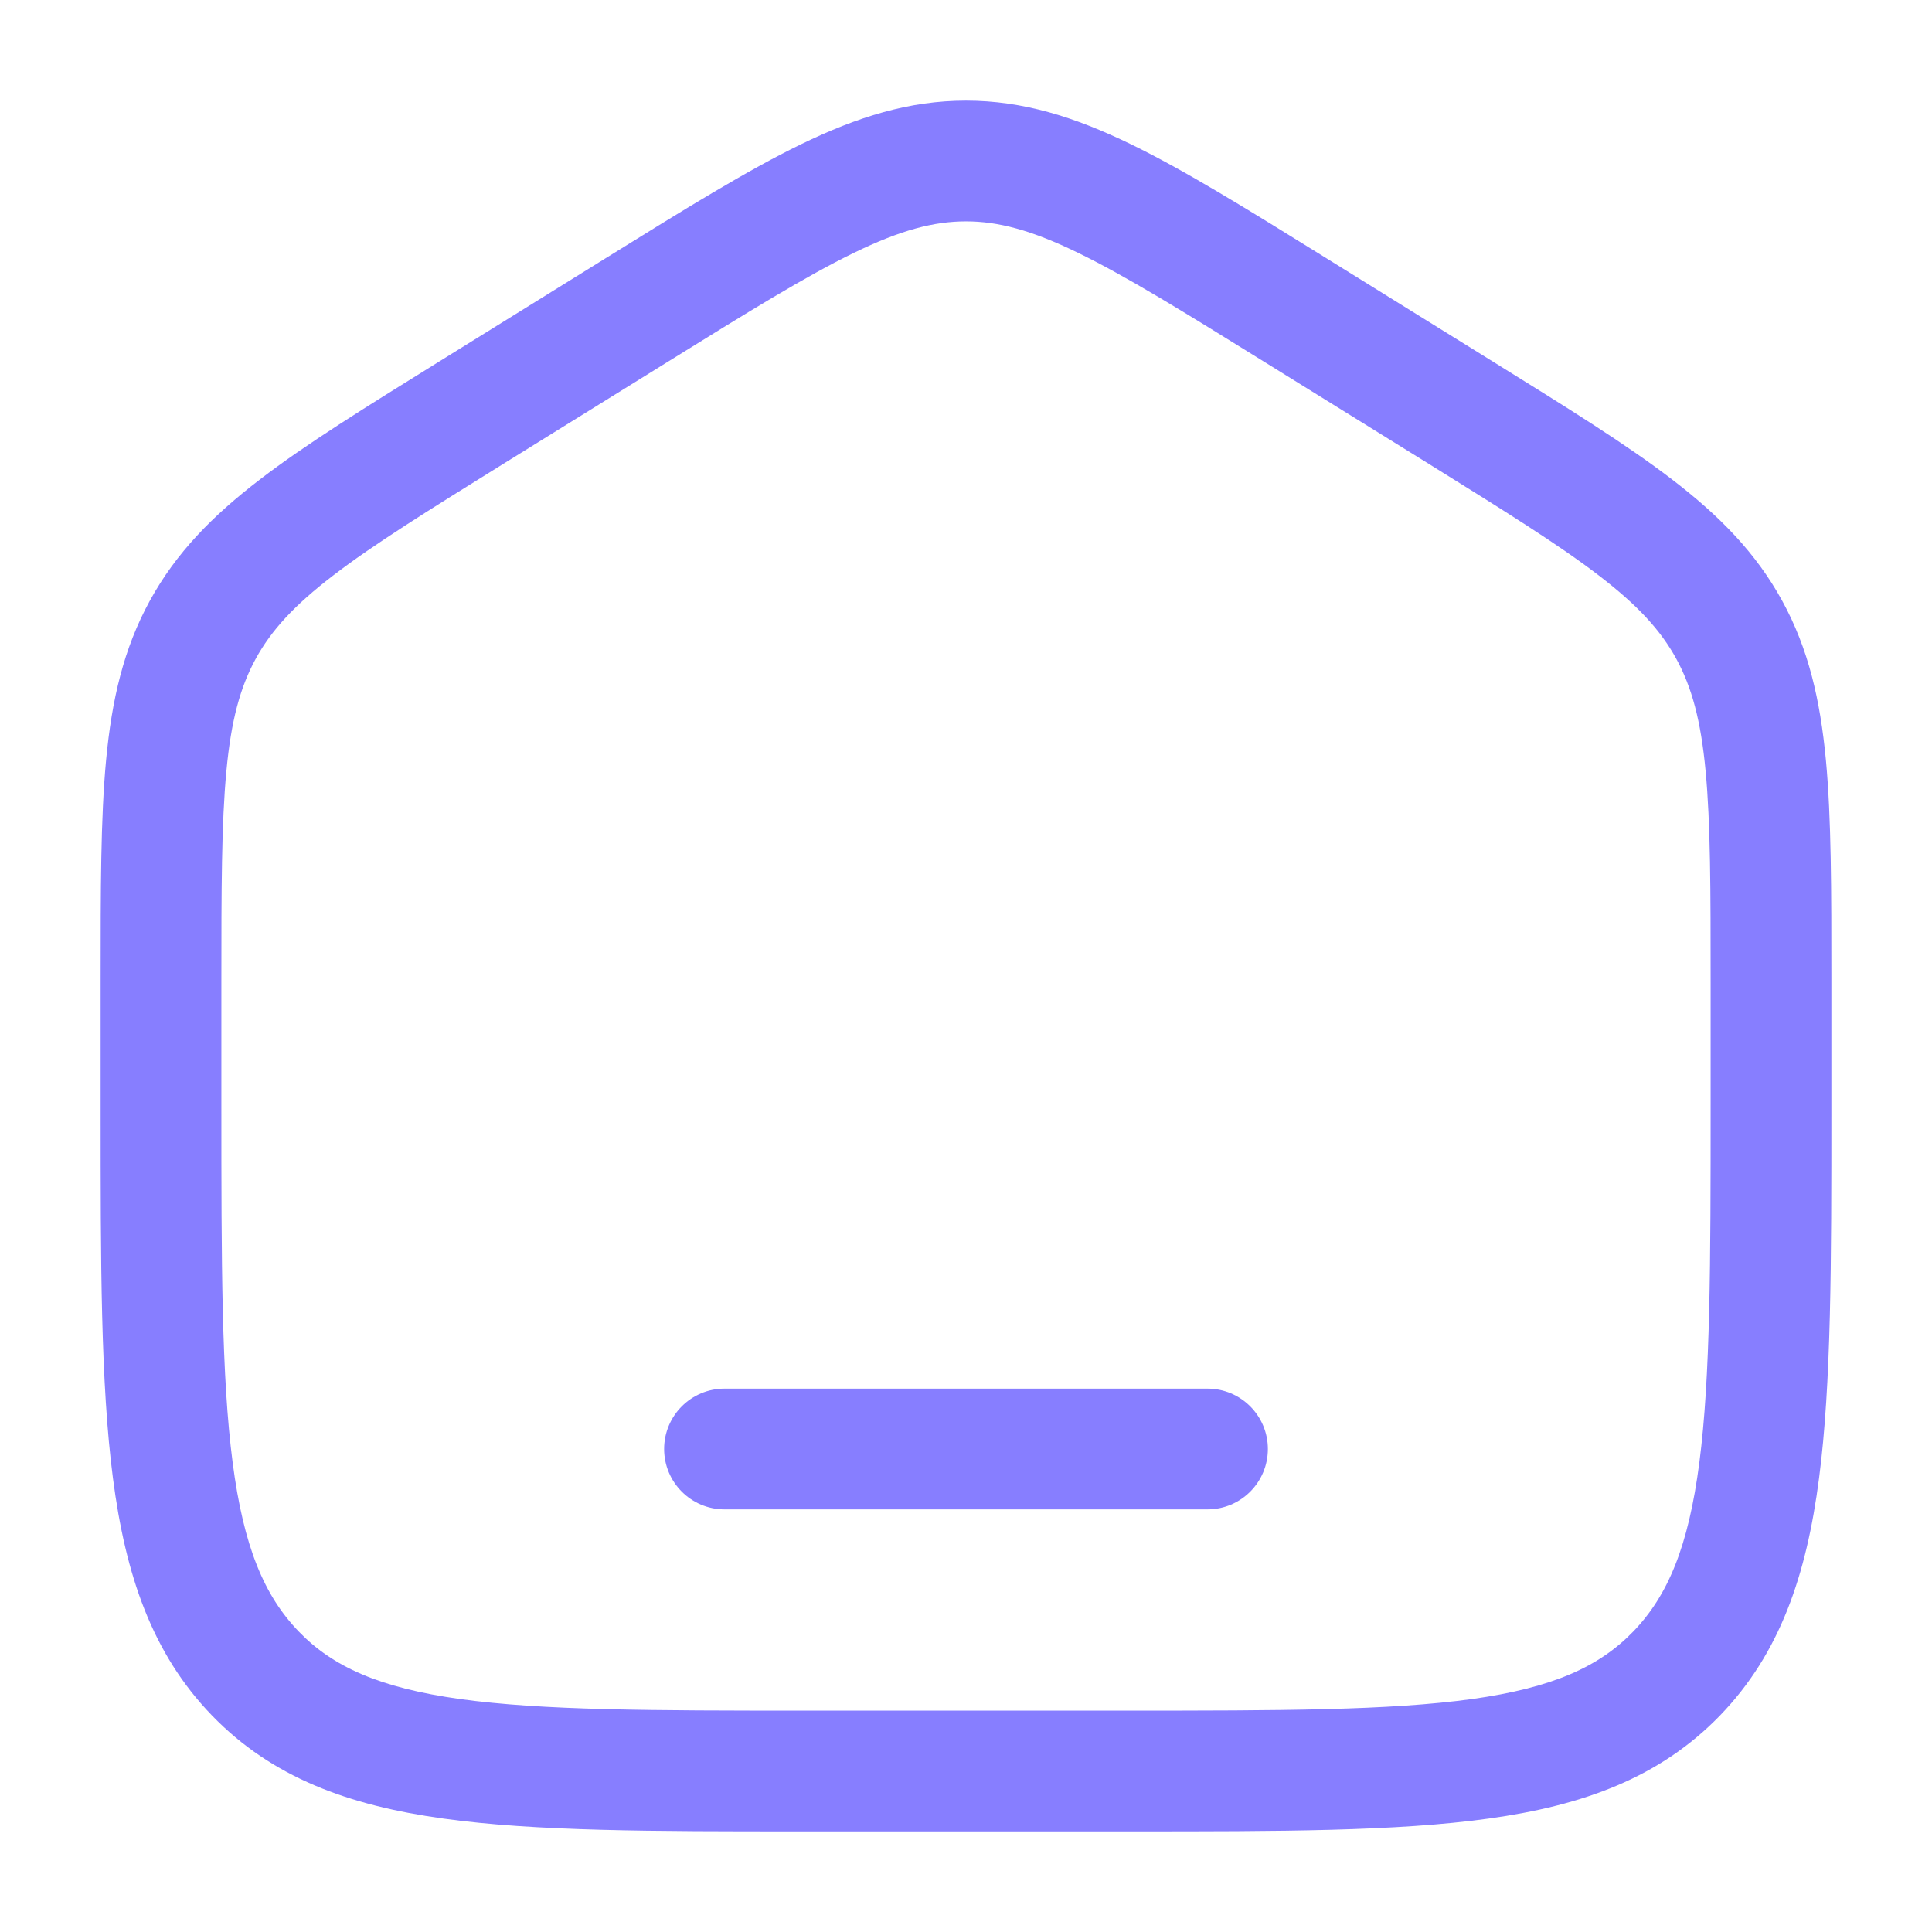
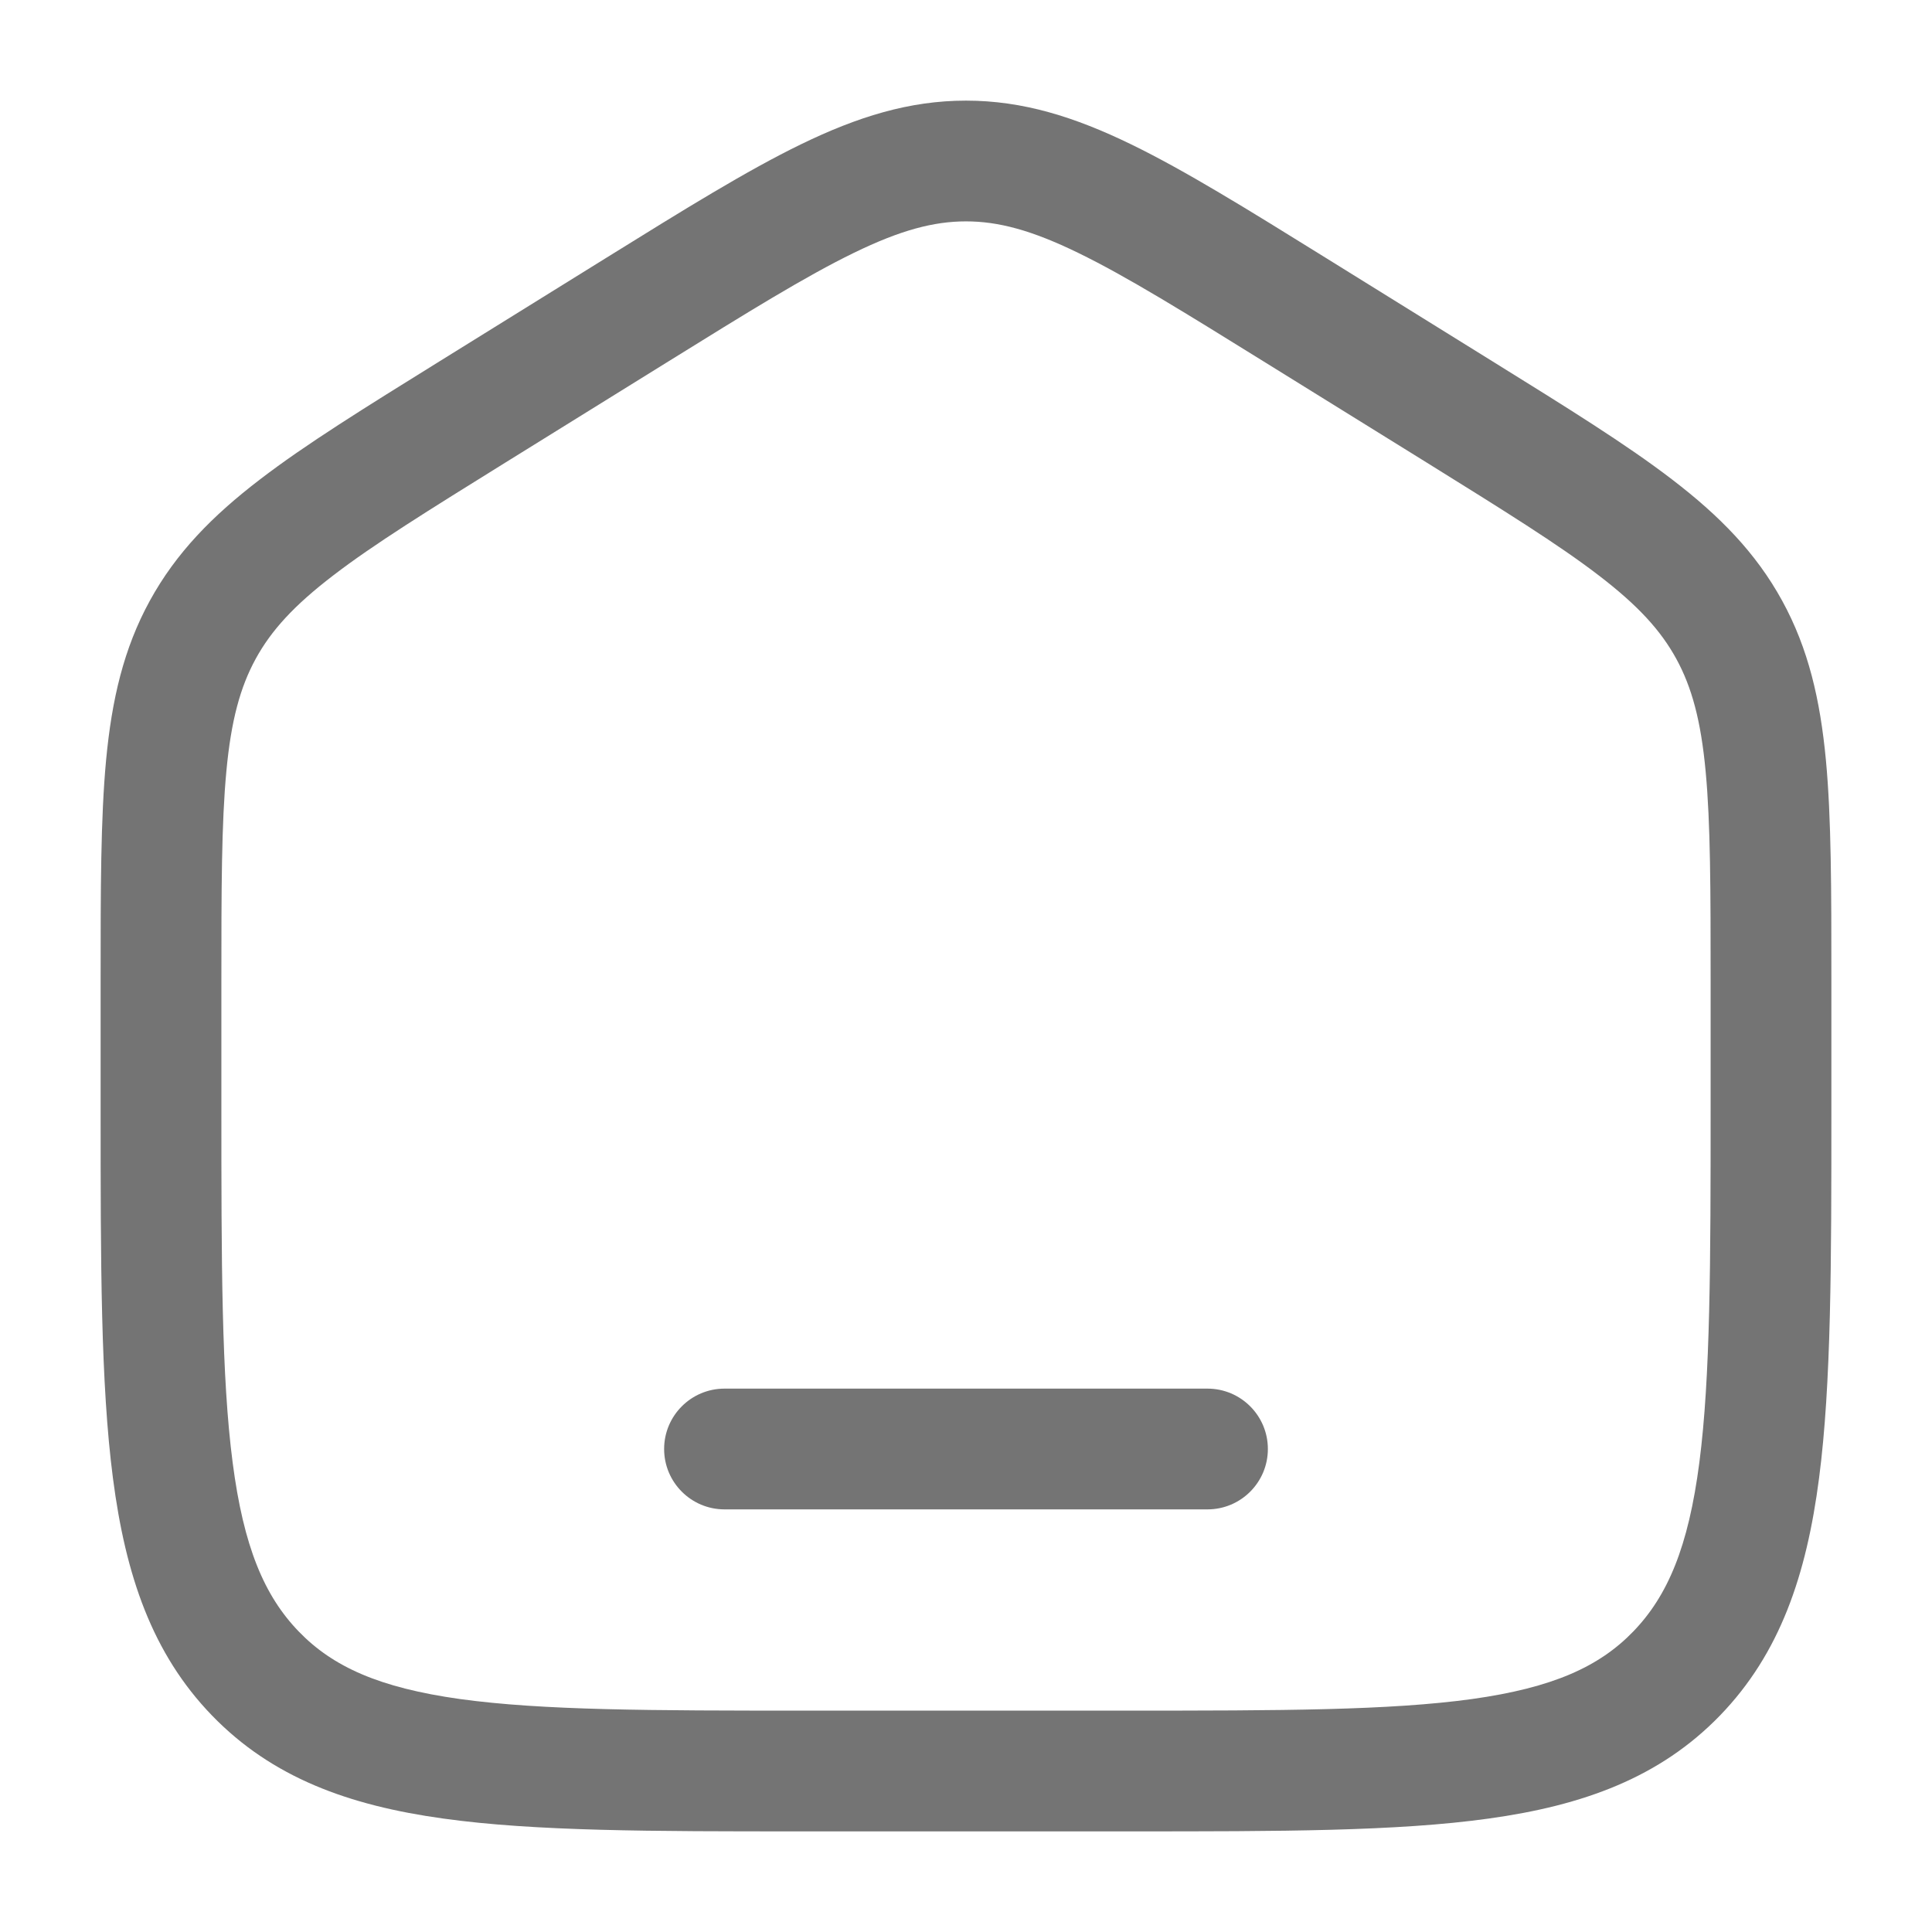
<svg xmlns="http://www.w3.org/2000/svg" width="24" height="24" viewBox="0 0 24 24" fill="none">
-   <path d="M9 17.25C8.586 17.25 8.25 17.586 8.25 18C8.25 18.414 8.586 18.75 9 18.75H15C15.414 18.75 15.75 18.414 15.75 18C15.75 17.586 15.414 17.25 15 17.25H9Z" fill="#877EFF" />
-   <path fill-rule="evenodd" clip-rule="evenodd" d="M12 1.25C11.292 1.25 10.649 1.453 9.951 1.792C9.276 2.12 8.496 2.604 7.523 3.208L5.456 4.491C4.535 5.063 3.797 5.52 3.229 5.956C2.64 6.407 2.188 6.866 1.861 7.463C1.535 8.058 1.389 8.692 1.318 9.441C1.25 10.166 1.25 11.054 1.25 12.167V13.78C1.25 15.684 1.25 17.187 1.403 18.362C1.559 19.567 1.889 20.54 2.632 21.309C3.38 22.082 4.33 22.428 5.508 22.591C6.648 22.75 8.106 22.75 9.942 22.75H14.058C15.894 22.75 17.352 22.75 18.492 22.591C19.669 22.428 20.62 22.082 21.368 21.309C22.111 20.54 22.441 19.567 22.597 18.362C22.75 17.187 22.75 15.684 22.75 13.78V12.167C22.75 11.054 22.75 10.166 22.682 9.441C22.611 8.692 22.465 8.058 22.139 7.463C21.812 6.866 21.36 6.407 20.771 5.956C20.203 5.52 19.465 5.063 18.544 4.491L16.477 3.208C15.504 2.604 14.724 2.12 14.049 1.792C13.351 1.453 12.708 1.25 12 1.25ZM8.28 4.504C9.295 3.874 10.009 3.432 10.607 3.141C11.188 2.858 11.6 2.75 12 2.75C12.4 2.75 12.812 2.858 13.393 3.141C13.991 3.432 14.705 3.874 15.72 4.504L17.721 5.745C18.681 6.342 19.356 6.761 19.859 7.147C20.349 7.522 20.63 7.831 20.823 8.183C21.016 8.536 21.129 8.949 21.188 9.581C21.249 10.229 21.25 11.046 21.25 12.204V13.725C21.25 15.696 21.248 17.101 21.11 18.168C20.974 19.216 20.717 19.824 20.289 20.267C19.865 20.706 19.287 20.966 18.286 21.106C17.26 21.248 15.908 21.25 14 21.25H10C8.092 21.25 6.74 21.248 5.714 21.106C4.713 20.966 4.135 20.706 3.711 20.267C3.283 19.824 3.026 19.216 2.89 18.168C2.751 17.101 2.75 15.696 2.75 13.725V12.204C2.75 11.046 2.751 10.229 2.812 9.581C2.871 8.949 2.984 8.536 3.177 8.183C3.37 7.831 3.651 7.522 4.141 7.147C4.644 6.761 5.319 6.342 6.28 5.745L8.28 4.504Z" fill="#877EFF" />
+   <path d="M9 17.25C8.586 17.25 8.25 17.586 8.25 18C8.25 18.414 8.586 18.75 9 18.75H15C15.414 18.75 15.75 18.414 15.75 18C15.75 17.586 15.414 17.25 15 17.25H9Z" fill="#747474" />
+   <path fill-rule="evenodd" clip-rule="evenodd" d="M12 1.25C11.292 1.25 10.649 1.453 9.951 1.792C9.276 2.12 8.496 2.604 7.523 3.208L5.456 4.491C4.535 5.063 3.797 5.52 3.229 5.956C2.64 6.407 2.188 6.866 1.861 7.463C1.535 8.058 1.389 8.692 1.318 9.441C1.25 10.166 1.25 11.054 1.25 12.167V13.78C1.25 15.684 1.25 17.187 1.403 18.362C1.559 19.567 1.889 20.54 2.632 21.309C3.38 22.082 4.33 22.428 5.508 22.591C6.648 22.75 8.106 22.75 9.942 22.75H14.058C15.894 22.75 17.352 22.75 18.492 22.591C19.669 22.428 20.62 22.082 21.368 21.309C22.111 20.54 22.441 19.567 22.597 18.362C22.75 17.187 22.75 15.684 22.75 13.78V12.167C22.75 11.054 22.75 10.166 22.682 9.441C22.611 8.692 22.465 8.058 22.139 7.463C21.812 6.866 21.36 6.407 20.771 5.956C20.203 5.52 19.465 5.063 18.544 4.491L16.477 3.208C15.504 2.604 14.724 2.12 14.049 1.792C13.351 1.453 12.708 1.25 12 1.25ZM8.28 4.504C9.295 3.874 10.009 3.432 10.607 3.141C11.188 2.858 11.6 2.75 12 2.75C12.4 2.75 12.812 2.858 13.393 3.141C13.991 3.432 14.705 3.874 15.72 4.504L17.721 5.745C18.681 6.342 19.356 6.761 19.859 7.147C20.349 7.522 20.63 7.831 20.823 8.183C21.016 8.536 21.129 8.949 21.188 9.581C21.249 10.229 21.25 11.046 21.25 12.204V13.725C21.25 15.696 21.248 17.101 21.11 18.168C20.974 19.216 20.717 19.824 20.289 20.267C19.865 20.706 19.287 20.966 18.286 21.106C17.26 21.248 15.908 21.25 14 21.25H10C8.092 21.25 6.74 21.248 5.714 21.106C4.713 20.966 4.135 20.706 3.711 20.267C3.283 19.824 3.026 19.216 2.89 18.168C2.751 17.101 2.75 15.696 2.75 13.725V12.204C2.75 11.046 2.751 10.229 2.812 9.581C2.871 8.949 2.984 8.536 3.177 8.183C3.37 7.831 3.651 7.522 4.141 7.147C4.644 6.761 5.319 6.342 6.28 5.745L8.28 4.504Z" fill="#747474" />
</svg>
